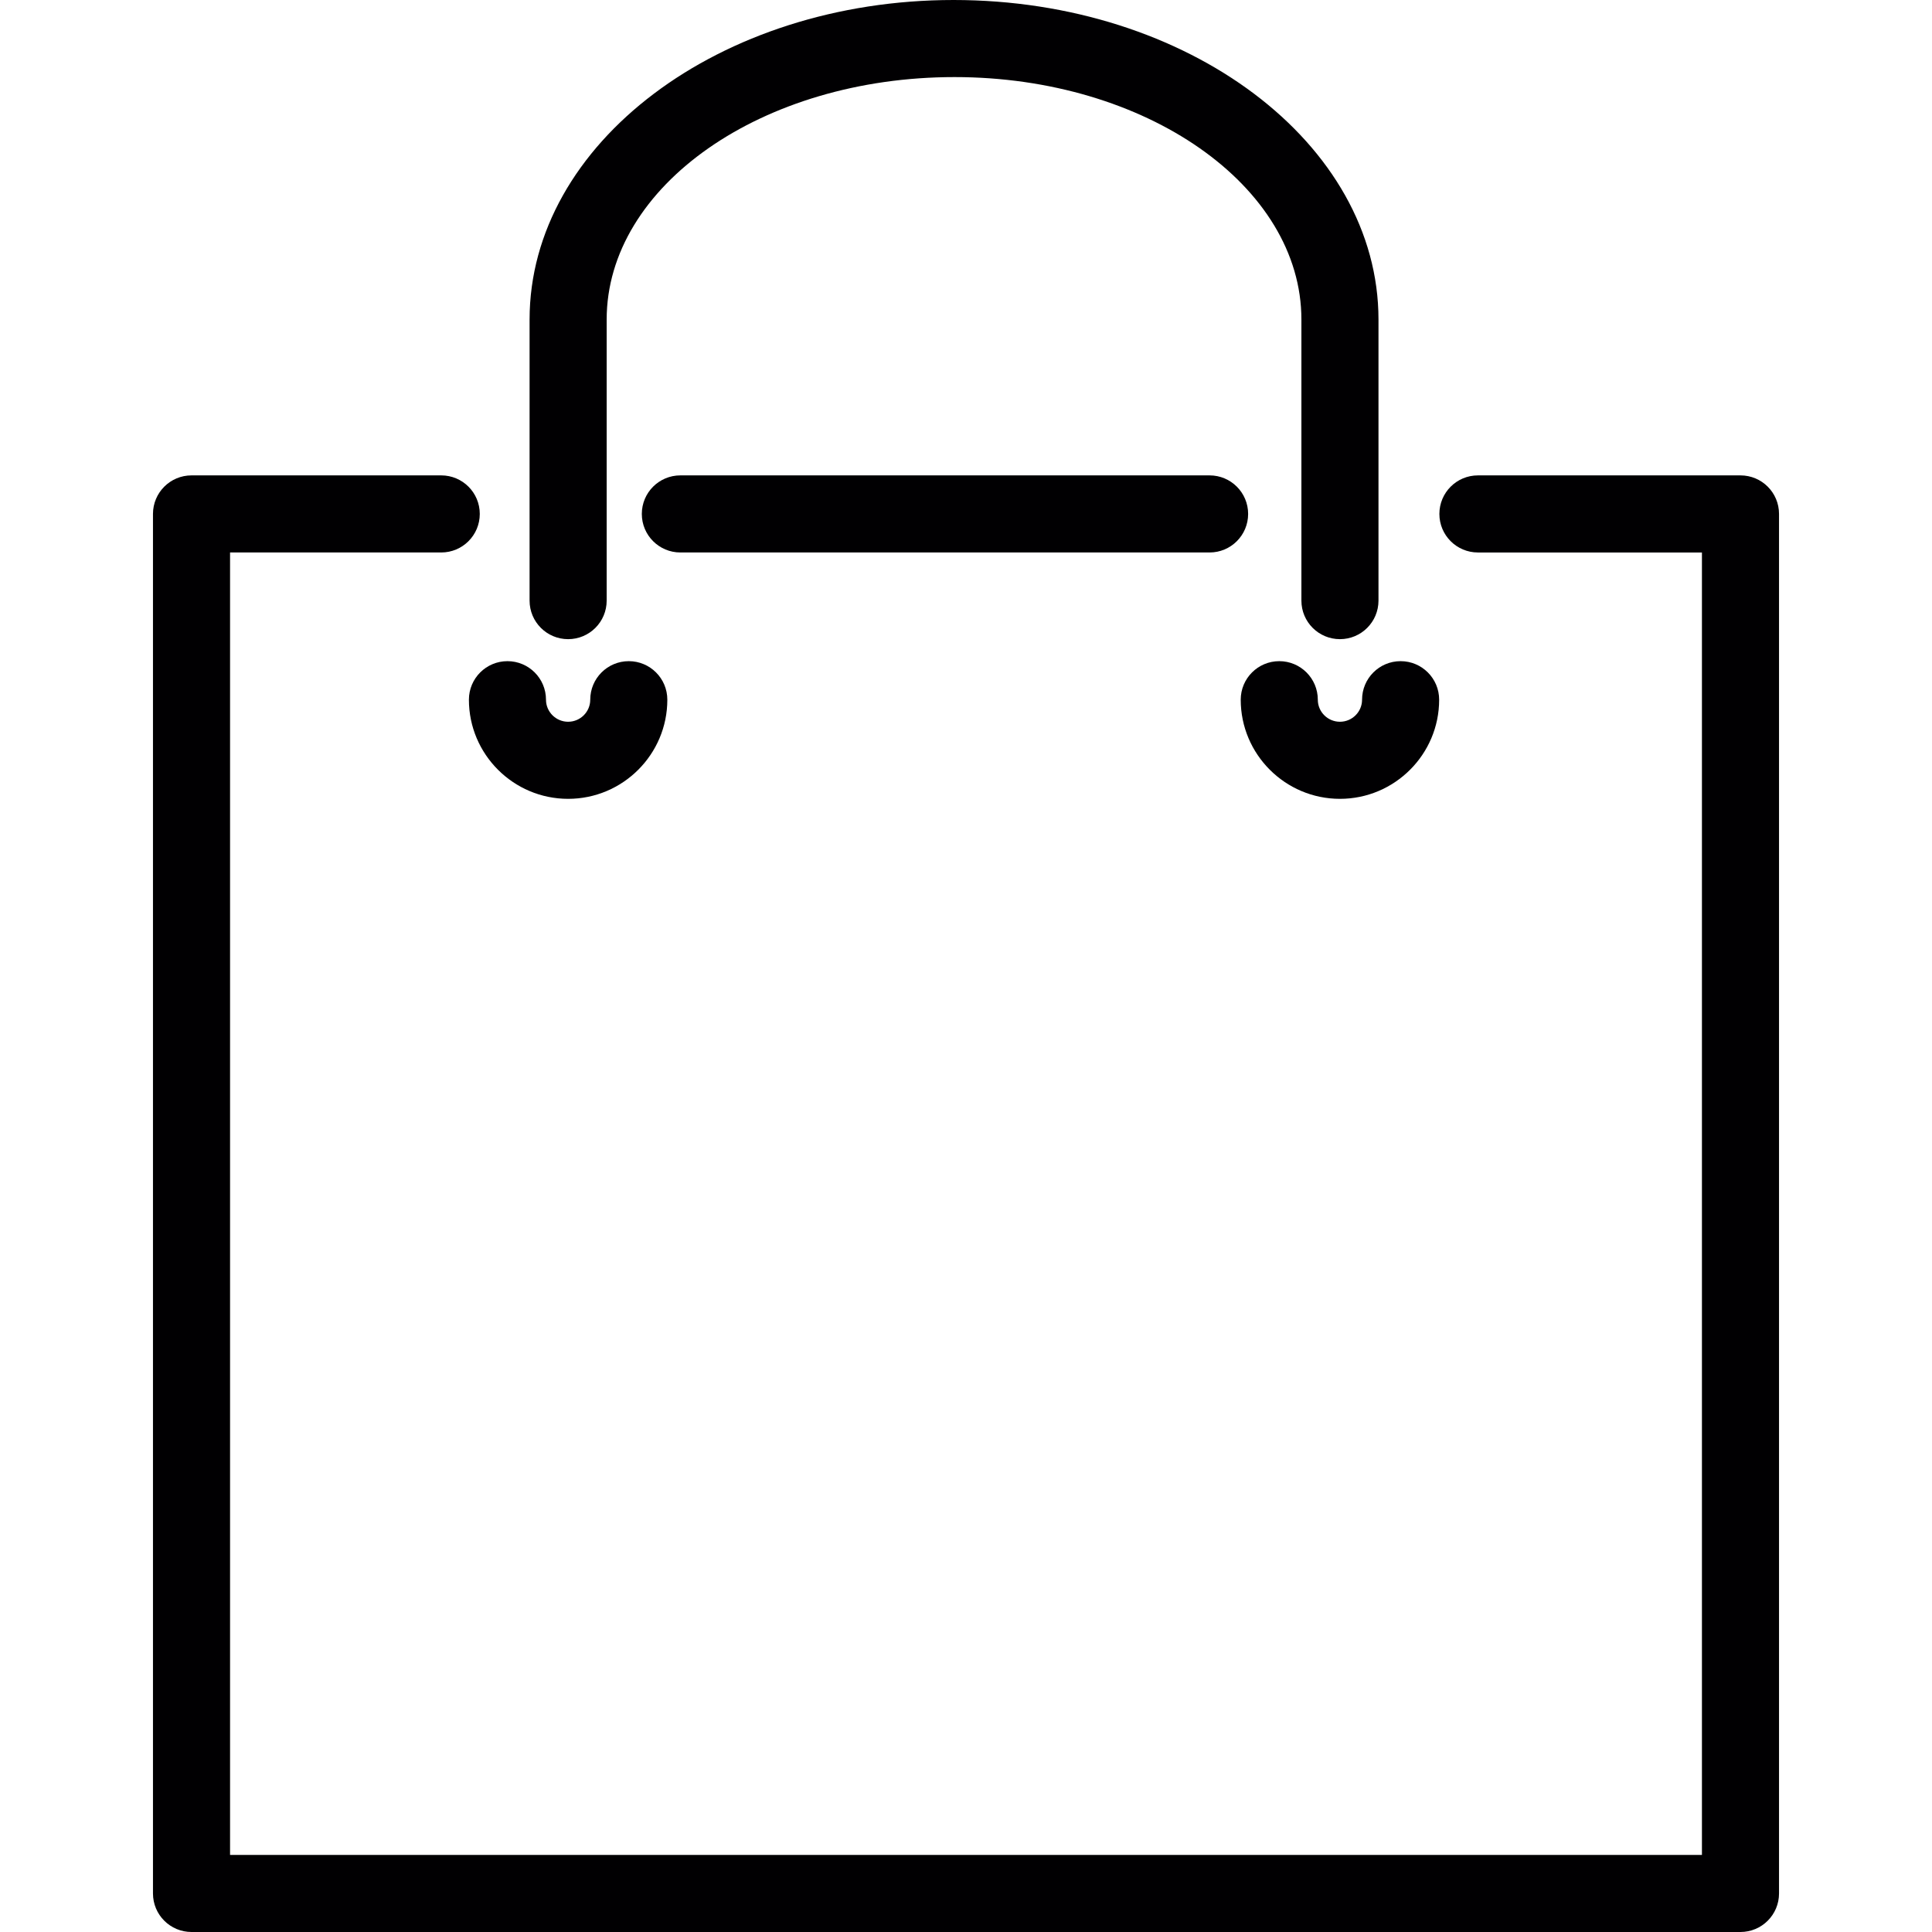
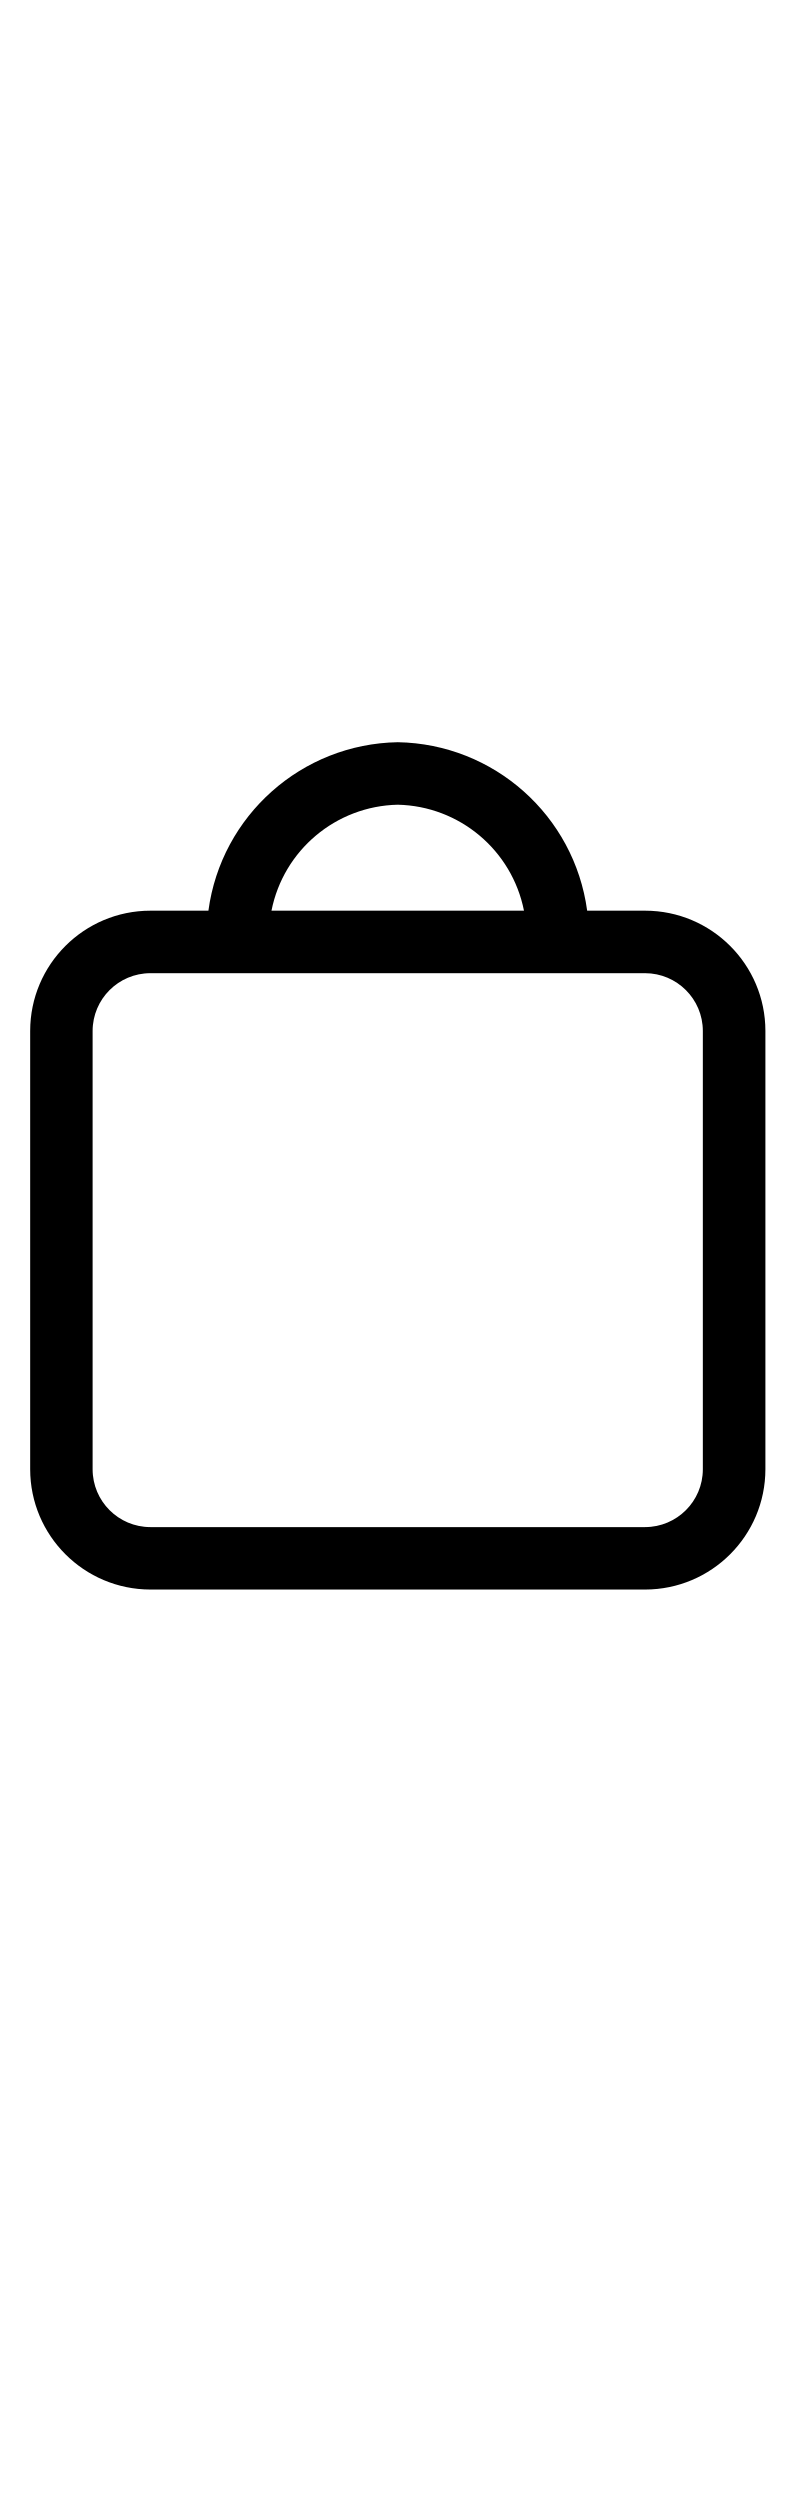
- <svg xmlns="http://www.w3.org/2000/svg" version="1.1" id="Capa_1" x="0px" y="0px" viewBox="0 0 407.453 407.453" style="enable-background:new 0 0 407.453 407.453;" xml:space="preserve">
-   <g>
-     <path style="fill:#010002;" d="M255.099,116.515c4.487,0,8.129-3.633,8.129-8.129c0-4.495-3.642-8.129-8.129-8.129H143.486   c-4.487,0-8.129,3.633-8.129,8.129c0,4.495,3.642,8.129,8.129,8.129H255.099z" />
-     <path style="fill:#010002;" d="M367.062,100.258H311.69c-4.487,0-8.129,3.633-8.129,8.129c0,4.495,3.642,8.129,8.129,8.129h47.243   v274.681H48.519V116.515h44.536c4.487,0,8.129-3.633,8.129-8.129c0-4.495-3.642-8.129-8.129-8.129H40.391   c-4.487,0-8.129,3.633-8.129,8.129v290.938c0,4.495,3.642,8.129,8.129,8.129h326.671c4.487,0,8.129-3.633,8.129-8.129V108.386   C375.191,103.891,371.557,100.258,367.062,100.258z" />
-     <path style="fill:#010002;" d="M282.59,134.796c4.487,0,8.129-3.633,8.129-8.129V67.394C290.718,30.238,250.604,0,201.101,0   c-49.308,0-89.414,30.238-89.414,67.394v59.274c0,4.495,3.642,8.129,8.129,8.129s8.129-3.633,8.129-8.129V67.394   c0-28.198,32.823-51.137,73.36-51.137c40.334,0,73.157,22.939,73.157,51.137v59.274   C274.461,131.163,278.095,134.796,282.59,134.796z" />
-     <path style="fill:#010002;" d="M98.892,147.566c0,11.526,9.389,20.907,20.923,20.907c11.534,0,20.923-9.38,20.923-20.907   c0-4.495-3.642-8.129-8.129-8.129s-8.129,3.633-8.129,8.129c0,2.561-2.089,4.65-4.666,4.65c-2.569,0-4.666-2.089-4.666-4.65   c0-4.495-3.642-8.129-8.129-8.129S98.892,143.071,98.892,147.566z" />
-     <path style="fill:#010002;" d="M282.59,168.473c11.534,0,20.923-9.38,20.923-20.907c0-4.495-3.642-8.129-8.129-8.129   c-4.487,0-8.129,3.633-8.129,8.129c0,2.561-2.089,4.65-4.666,4.65c-2.577,0-4.666-2.089-4.666-4.65   c0-4.495-3.642-8.129-8.129-8.129c-4.487,0-8.129,3.633-8.129,8.129C261.667,159.092,271.055,168.473,282.59,168.473z" />
-   </g>
-   <g>
- </g>
-   <g>
- </g>
-   <g>
- </g>
-   <g>
- </g>
-   <g>
- </g>
-   <g>
- </g>
-   <g>
- </g>
-   <g>
- </g>
-   <g>
- </g>
-   <g>
- </g>
-   <g>
- </g>
-   <g>
- </g>
-   <g>
- </g>
-   <g>
- </g>
-   <g>
- </g>
+ <svg xmlns="http://www.w3.org/2000/svg" height="44" viewBox="0 0 14 44" width="14">
+   <path fill="currentColor" d="m11.354 16.028h-1.02a3.423 3.423 0 0 0 -3.333-2.965 3.423 3.423 0 0 0 -3.333 2.965h-1.02a2.118 2.118 0 0 0 -2.117 2.116v7.715a2.119 2.119 0 0 0 2.116 2.117h8.707a2.119 2.119 0 0 0 2.117-2.117v-7.715a2.118 2.118 0 0 0 -2.116-2.116zm-4.354-1.865a2.317 2.317 0 0 1 2.222 1.865h-4.444a2.317 2.317 0 0 1 2.222-1.865zm5.37 11.697a1.018 1.018 0 0 1 -1.017 1.017h-8.707a1.018 1.018 0 0 1 -1.016-1.017v-7.715a1.018 1.018 0 0 1 1.017-1.017h8.707a1.018 1.018 0 0 1 1.016 1.017z" />
</svg>
